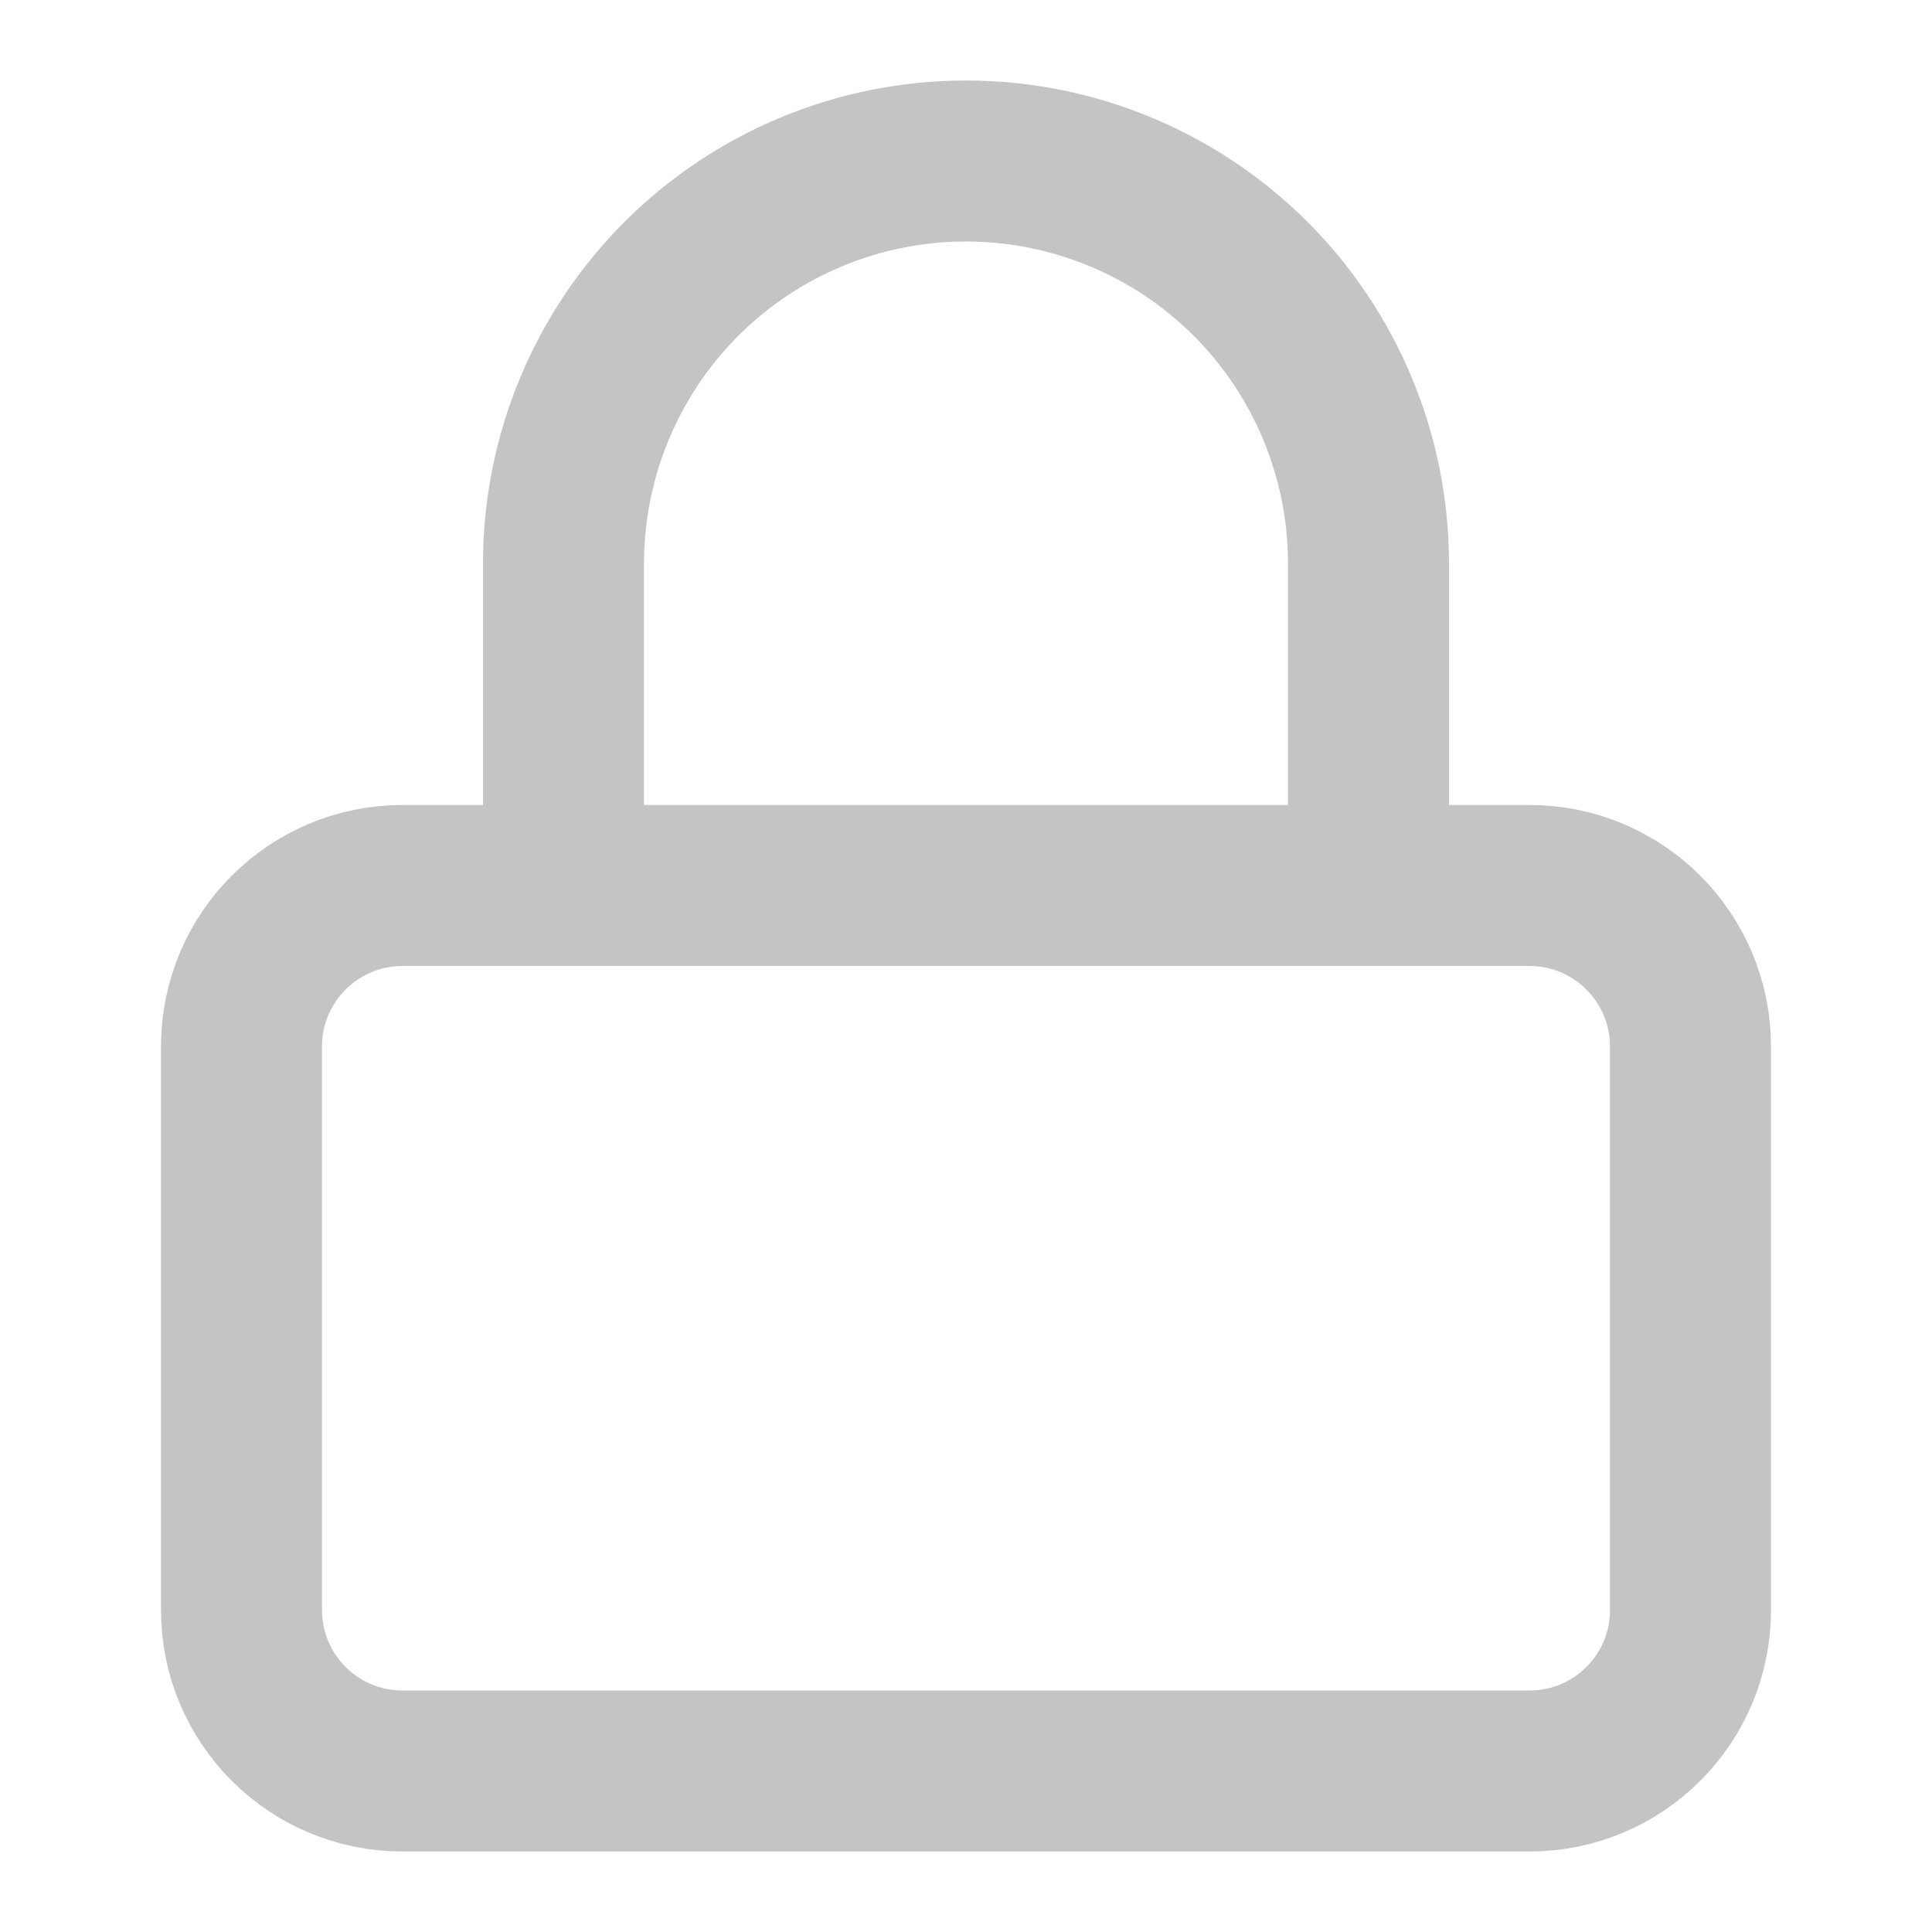
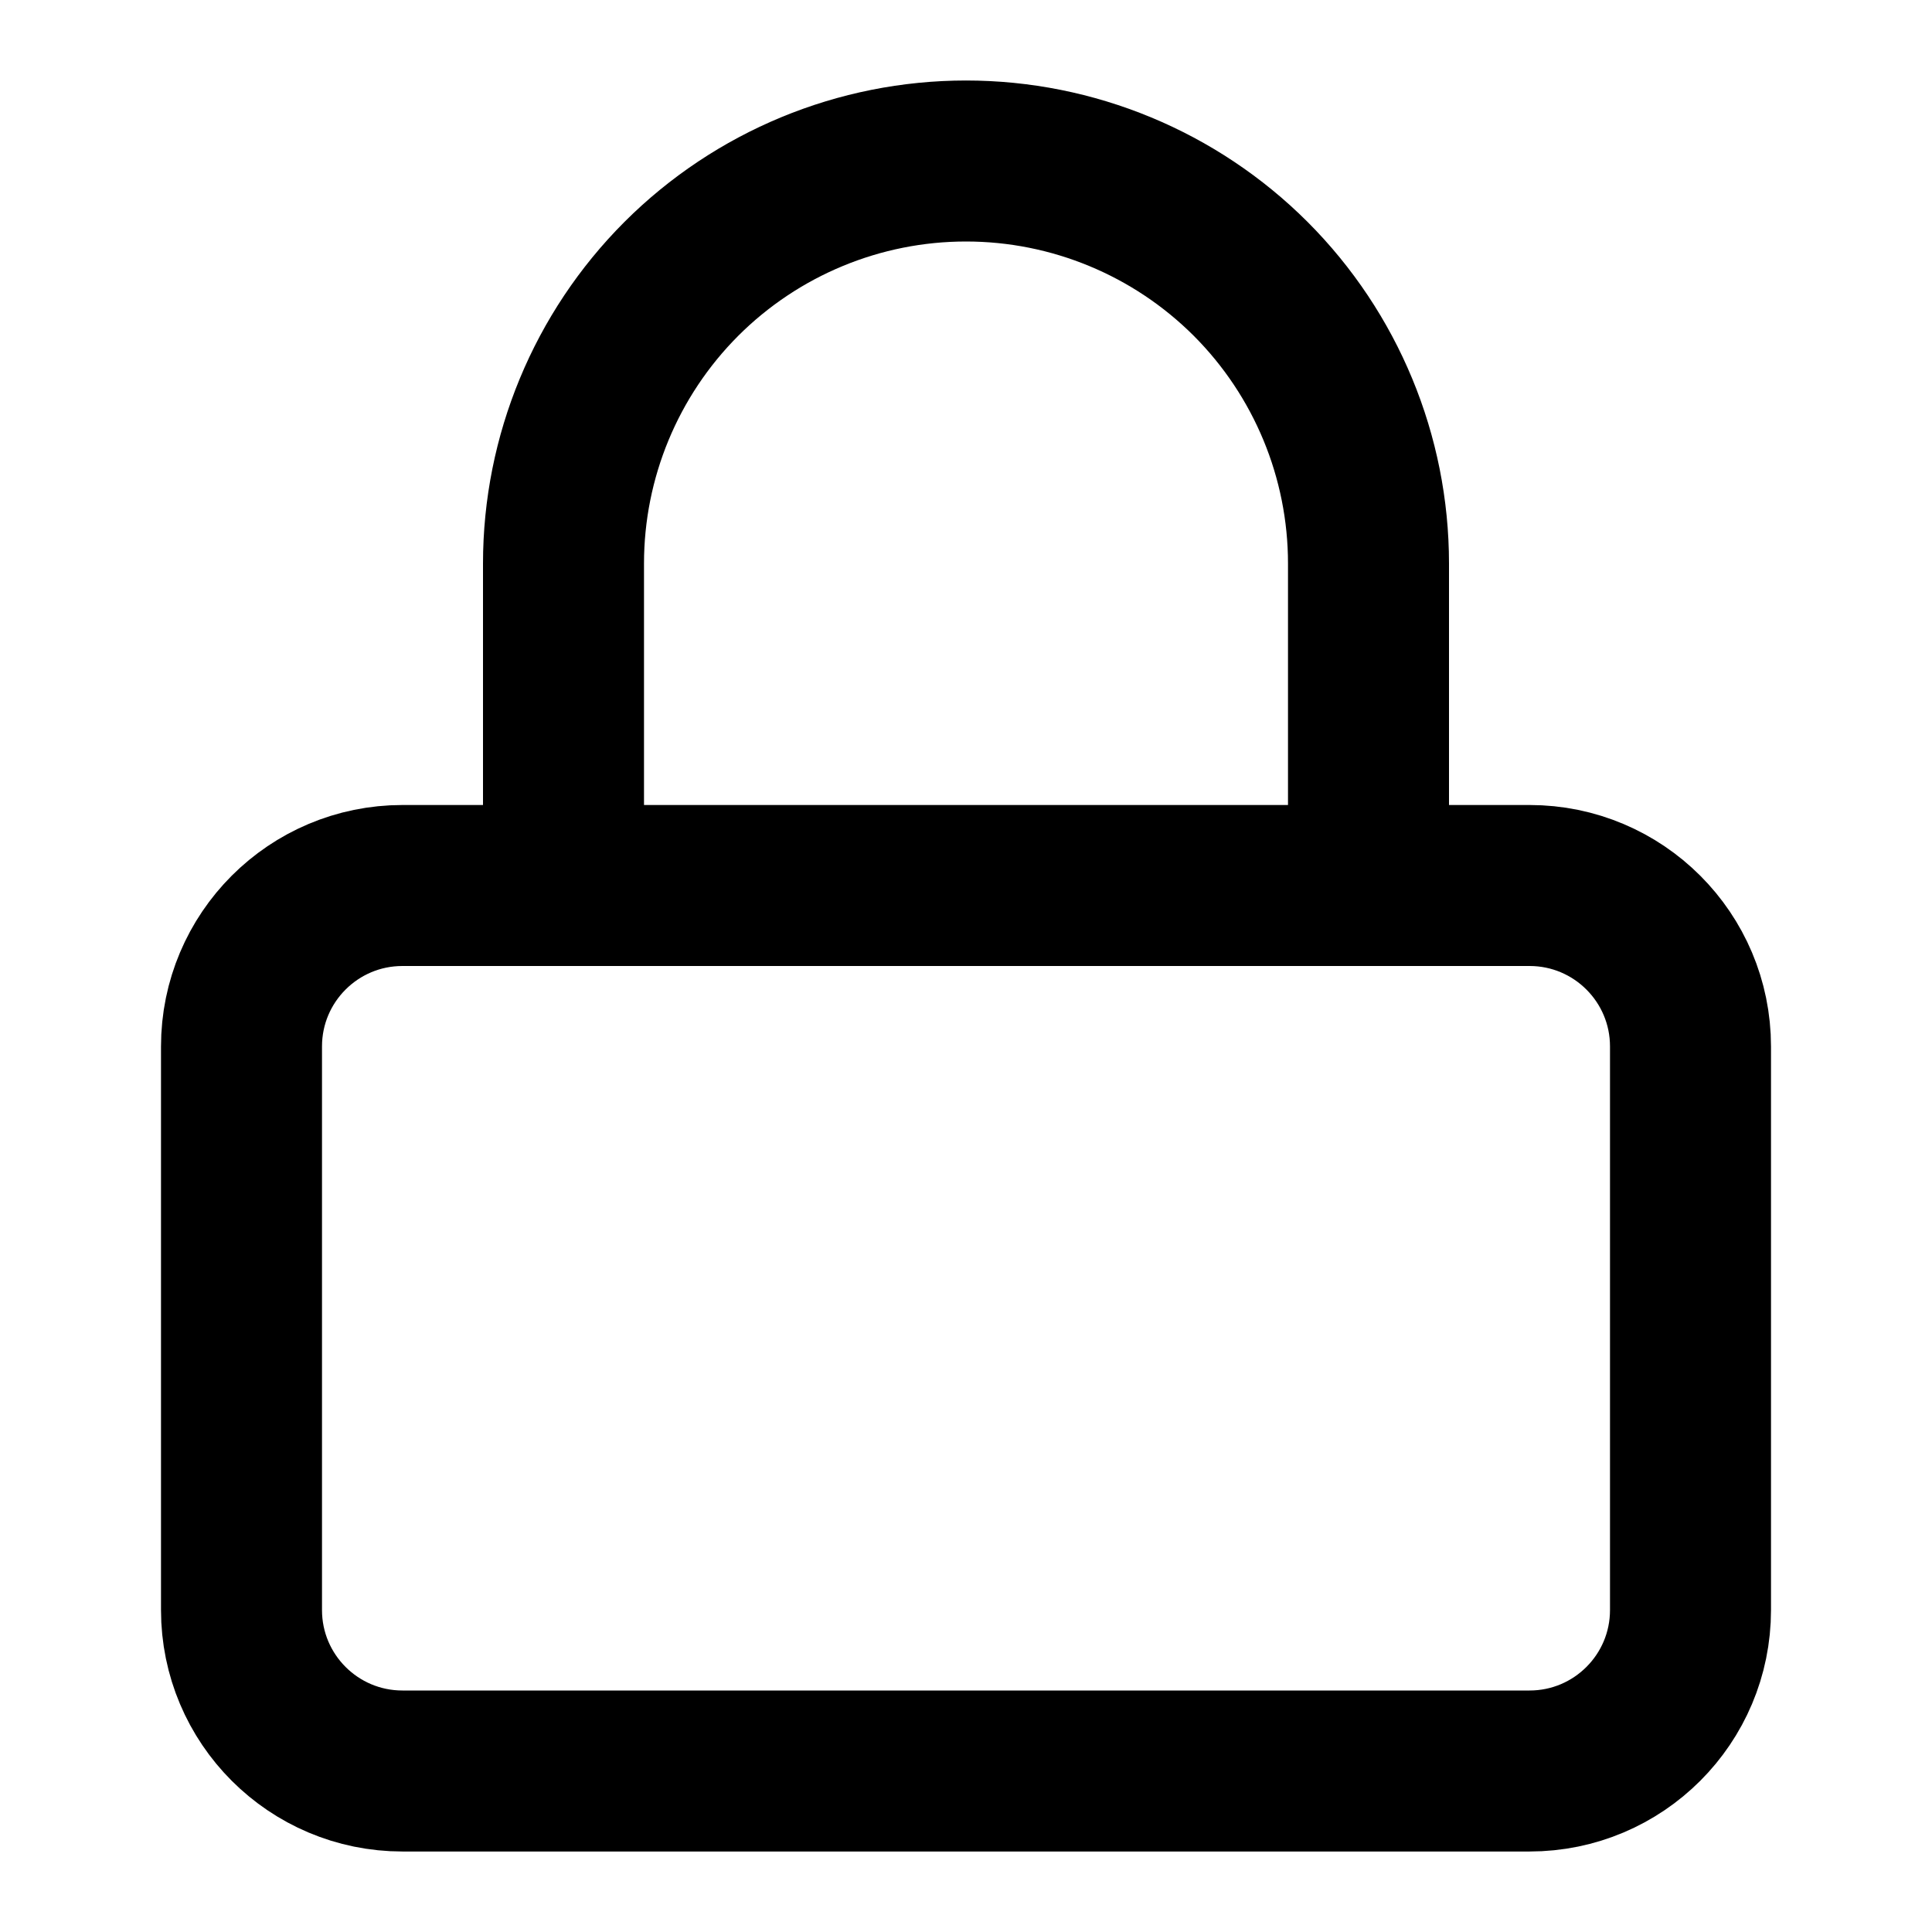
<svg xmlns="http://www.w3.org/2000/svg" width="24" height="24" viewBox="0 0 24 24" fill="none">
-   <path d="M19 11H5C3.895 11 3 11.895 3 13V20C3 21.105 3.895 22 5 22H19C20.105 22 21 21.105 21 20V13C21 11.895 20.105 11 19 11Z" stroke="#C4C4C4" stroke-width="2" stroke-linecap="round" stroke-linejoin="round" />
-   <path d="M7 11V7C7 5.674 7.527 4.402 8.464 3.464C9.402 2.527 10.674 2 12 2C13.326 2 14.598 2.527 15.536 3.464C16.473 4.402 17 5.674 17 7V11" stroke="#C4C4C4" stroke-width="2" stroke-linecap="round" stroke-linejoin="round" />
+   <path d="M19 11H5C3.895 11 3 11.895 3 13V20C3 21.105 3.895 22 5 22H19C20.105 22 21 21.105 21 20V13C21 11.895 20.105 11 19 11Z" stroke="currentColor" stroke-width="2" stroke-linecap="round" stroke-linejoin="round" />
+   <path d="M7 11V7C7 5.674 7.527 4.402 8.464 3.464C9.402 2.527 10.674 2 12 2C13.326 2 14.598 2.527 15.536 3.464C16.473 4.402 17 5.674 17 7V11" stroke="currentColor" stroke-width="2" stroke-linecap="round" stroke-linejoin="round" />
</svg>
